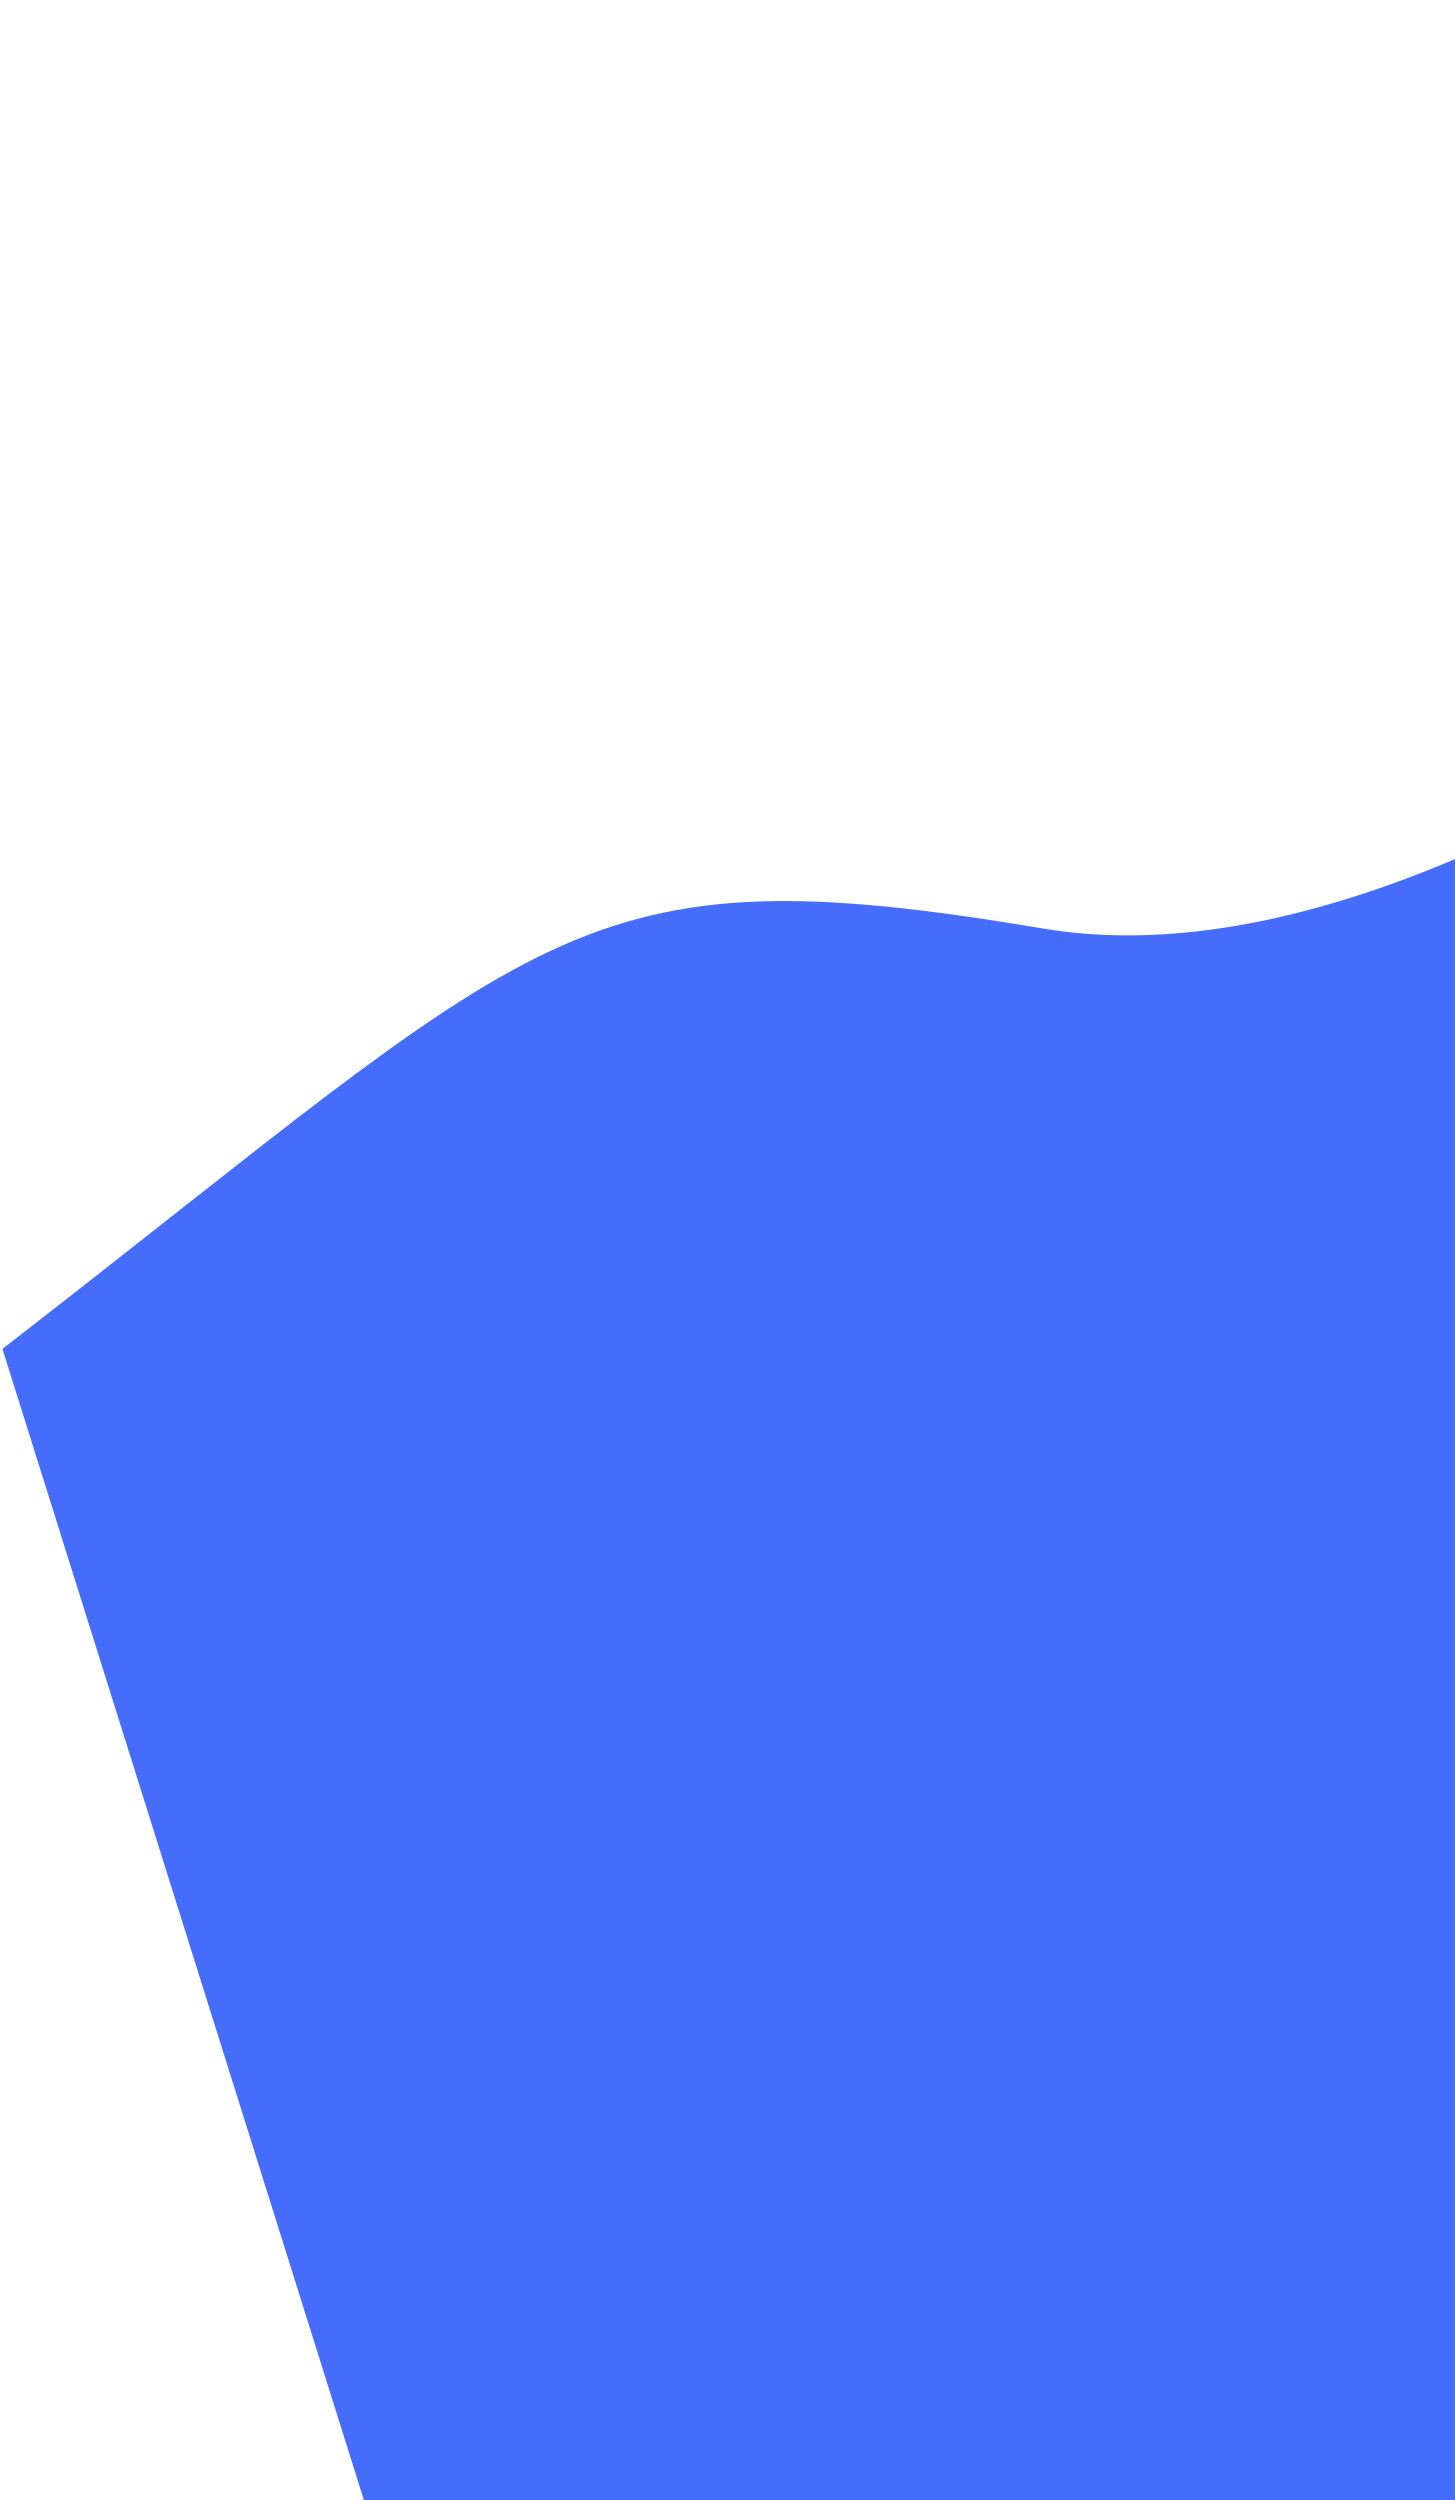
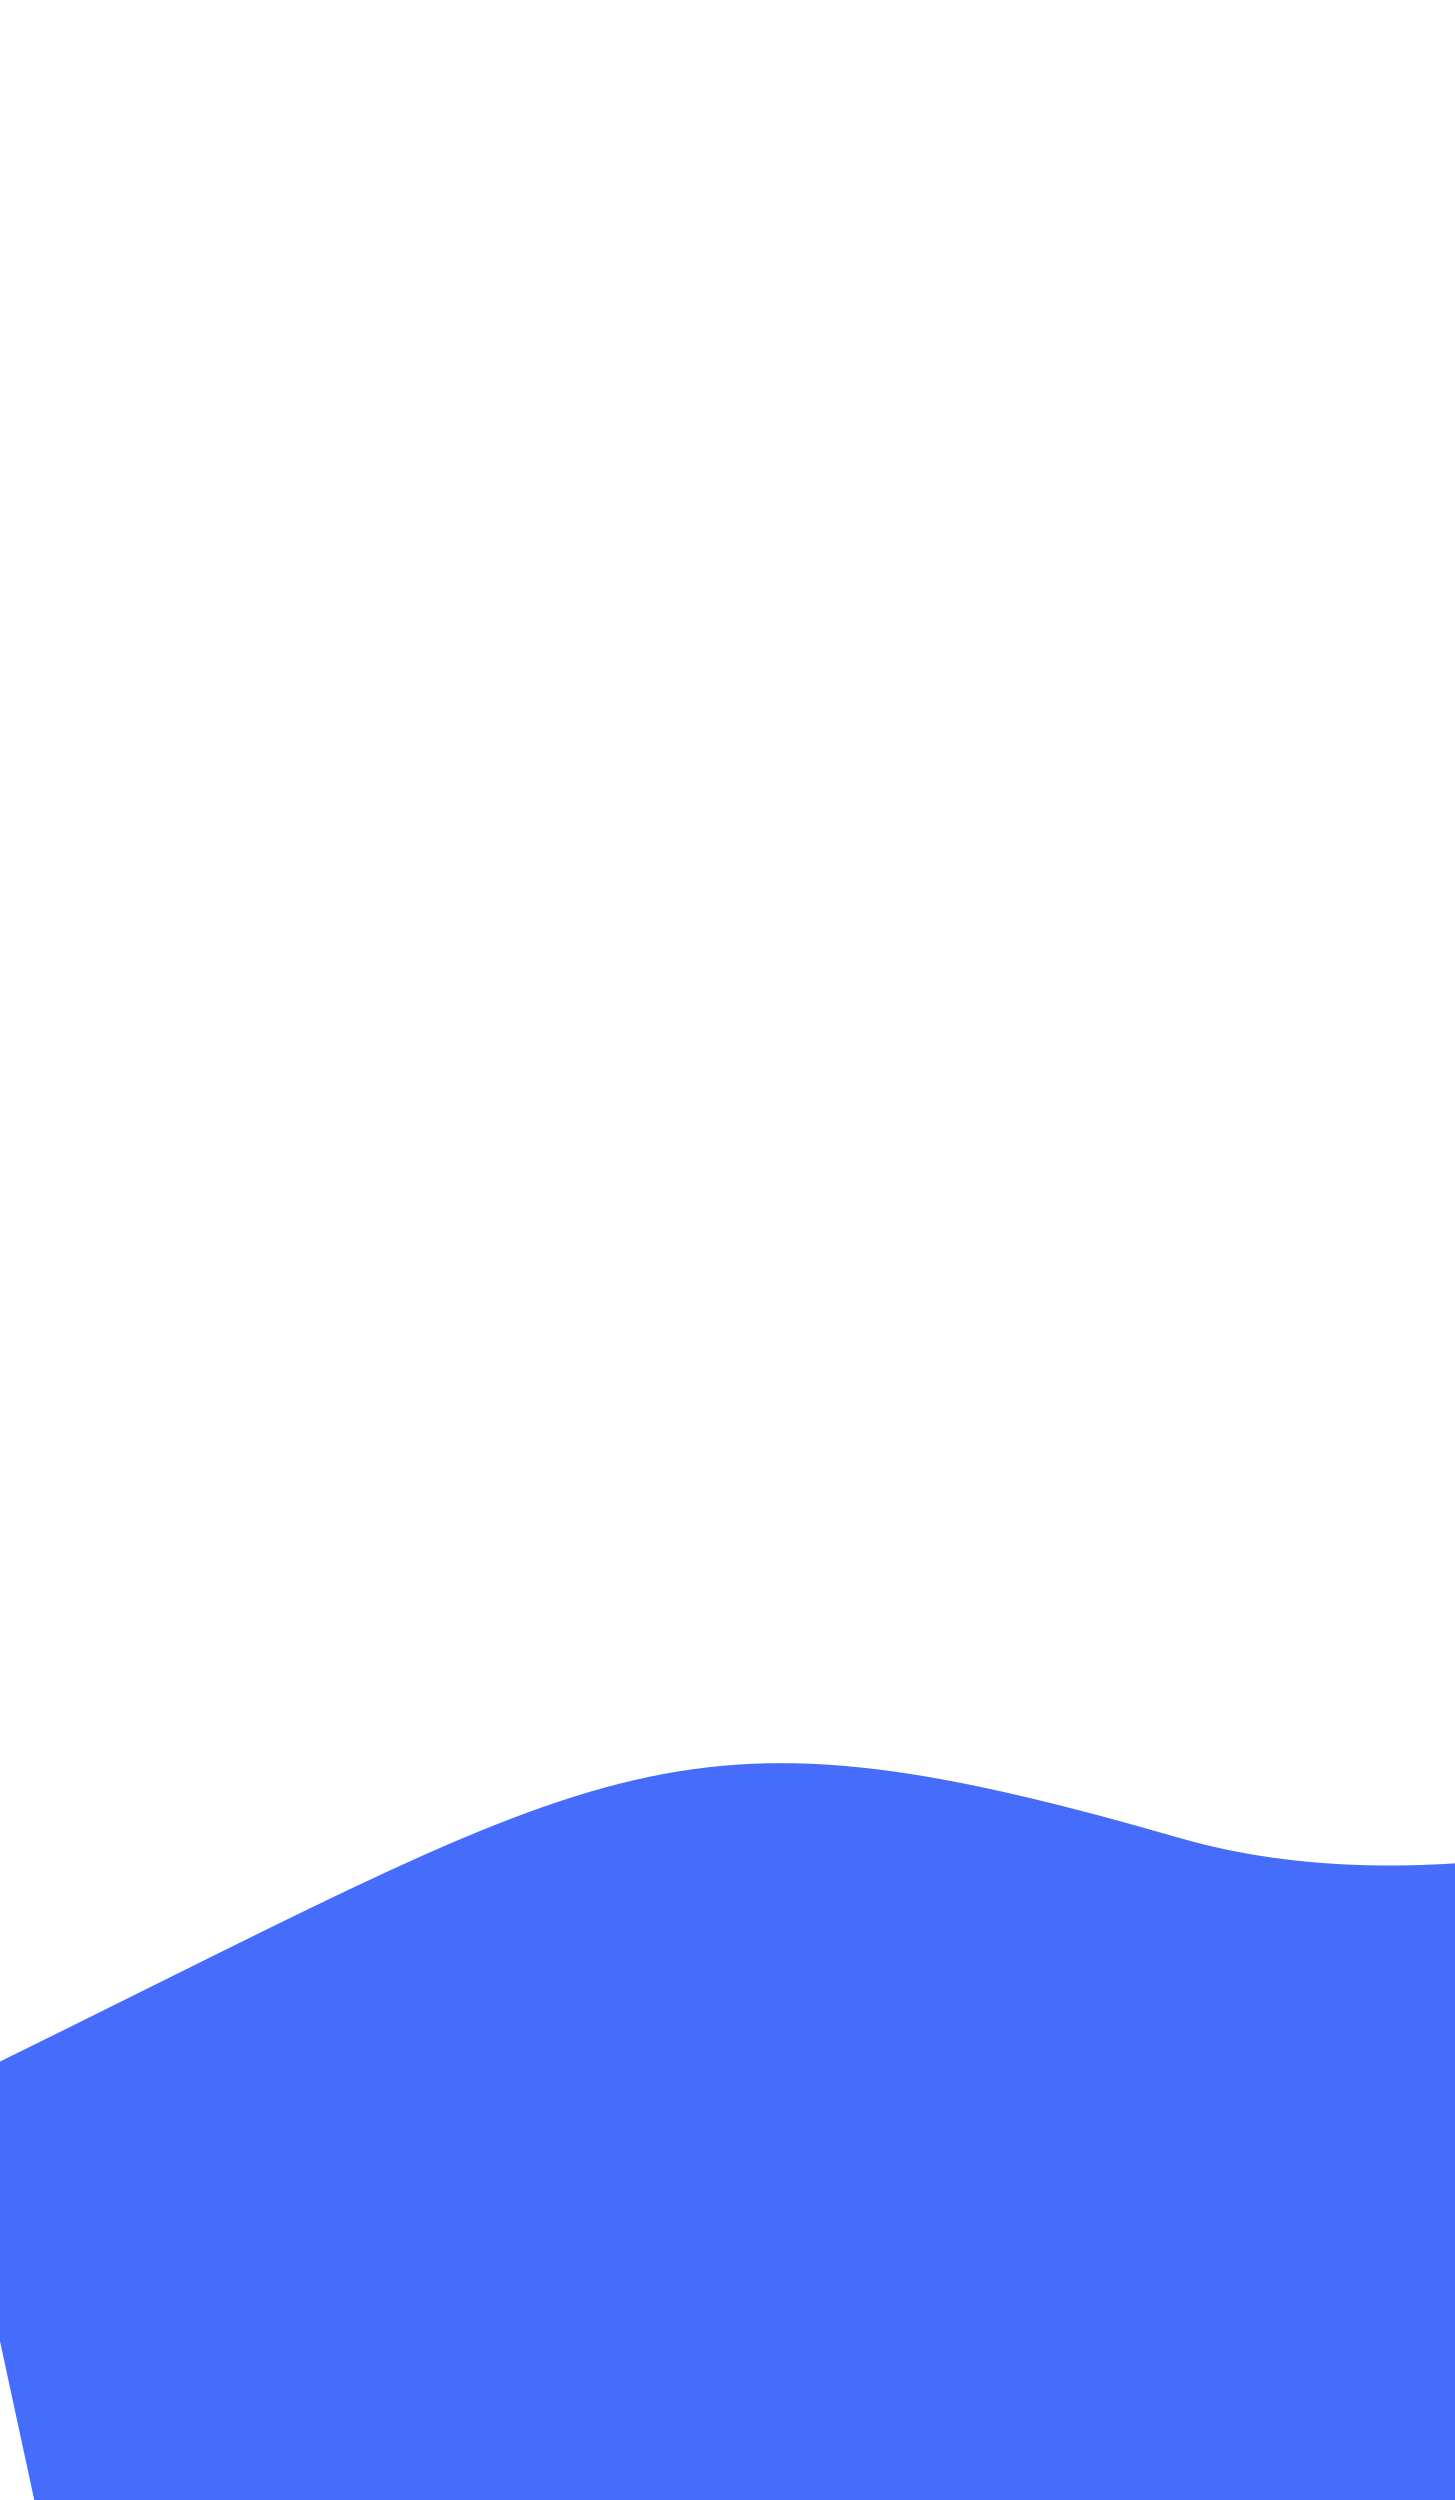
- <svg xmlns="http://www.w3.org/2000/svg" width="285" height="490" viewBox="0 0 285 360" fill="none">
-   <path d="M204.5 117C112.23 101.479 107.328 116.652 0.477 199.383L98.923 512.925L492.406 439.599L418.745 0.529C401.293 31.209 287.671 130.991 204.5 117Z" fill="#456CFB" />
+ <svg xmlns="http://www.w3.org/2000/svg" version="1.1" id="Слой_1" width="285" height="490" viewBox="0 0 285 360" style="enable-background:new 0 0 285 490;" xml:space="preserve">
+   <style type="text/css">
+ 	.st0{fill:#456CFB;}
+ </style>
+   <path class="st0" d="M231.4,295.3c-102.4-29.5-110-15.4-242.1,49l69.5,322l455.4-10.7l-24.6-441  C465.7,241.9,323.7,321.9,231.4,295.3z" />
</svg>
